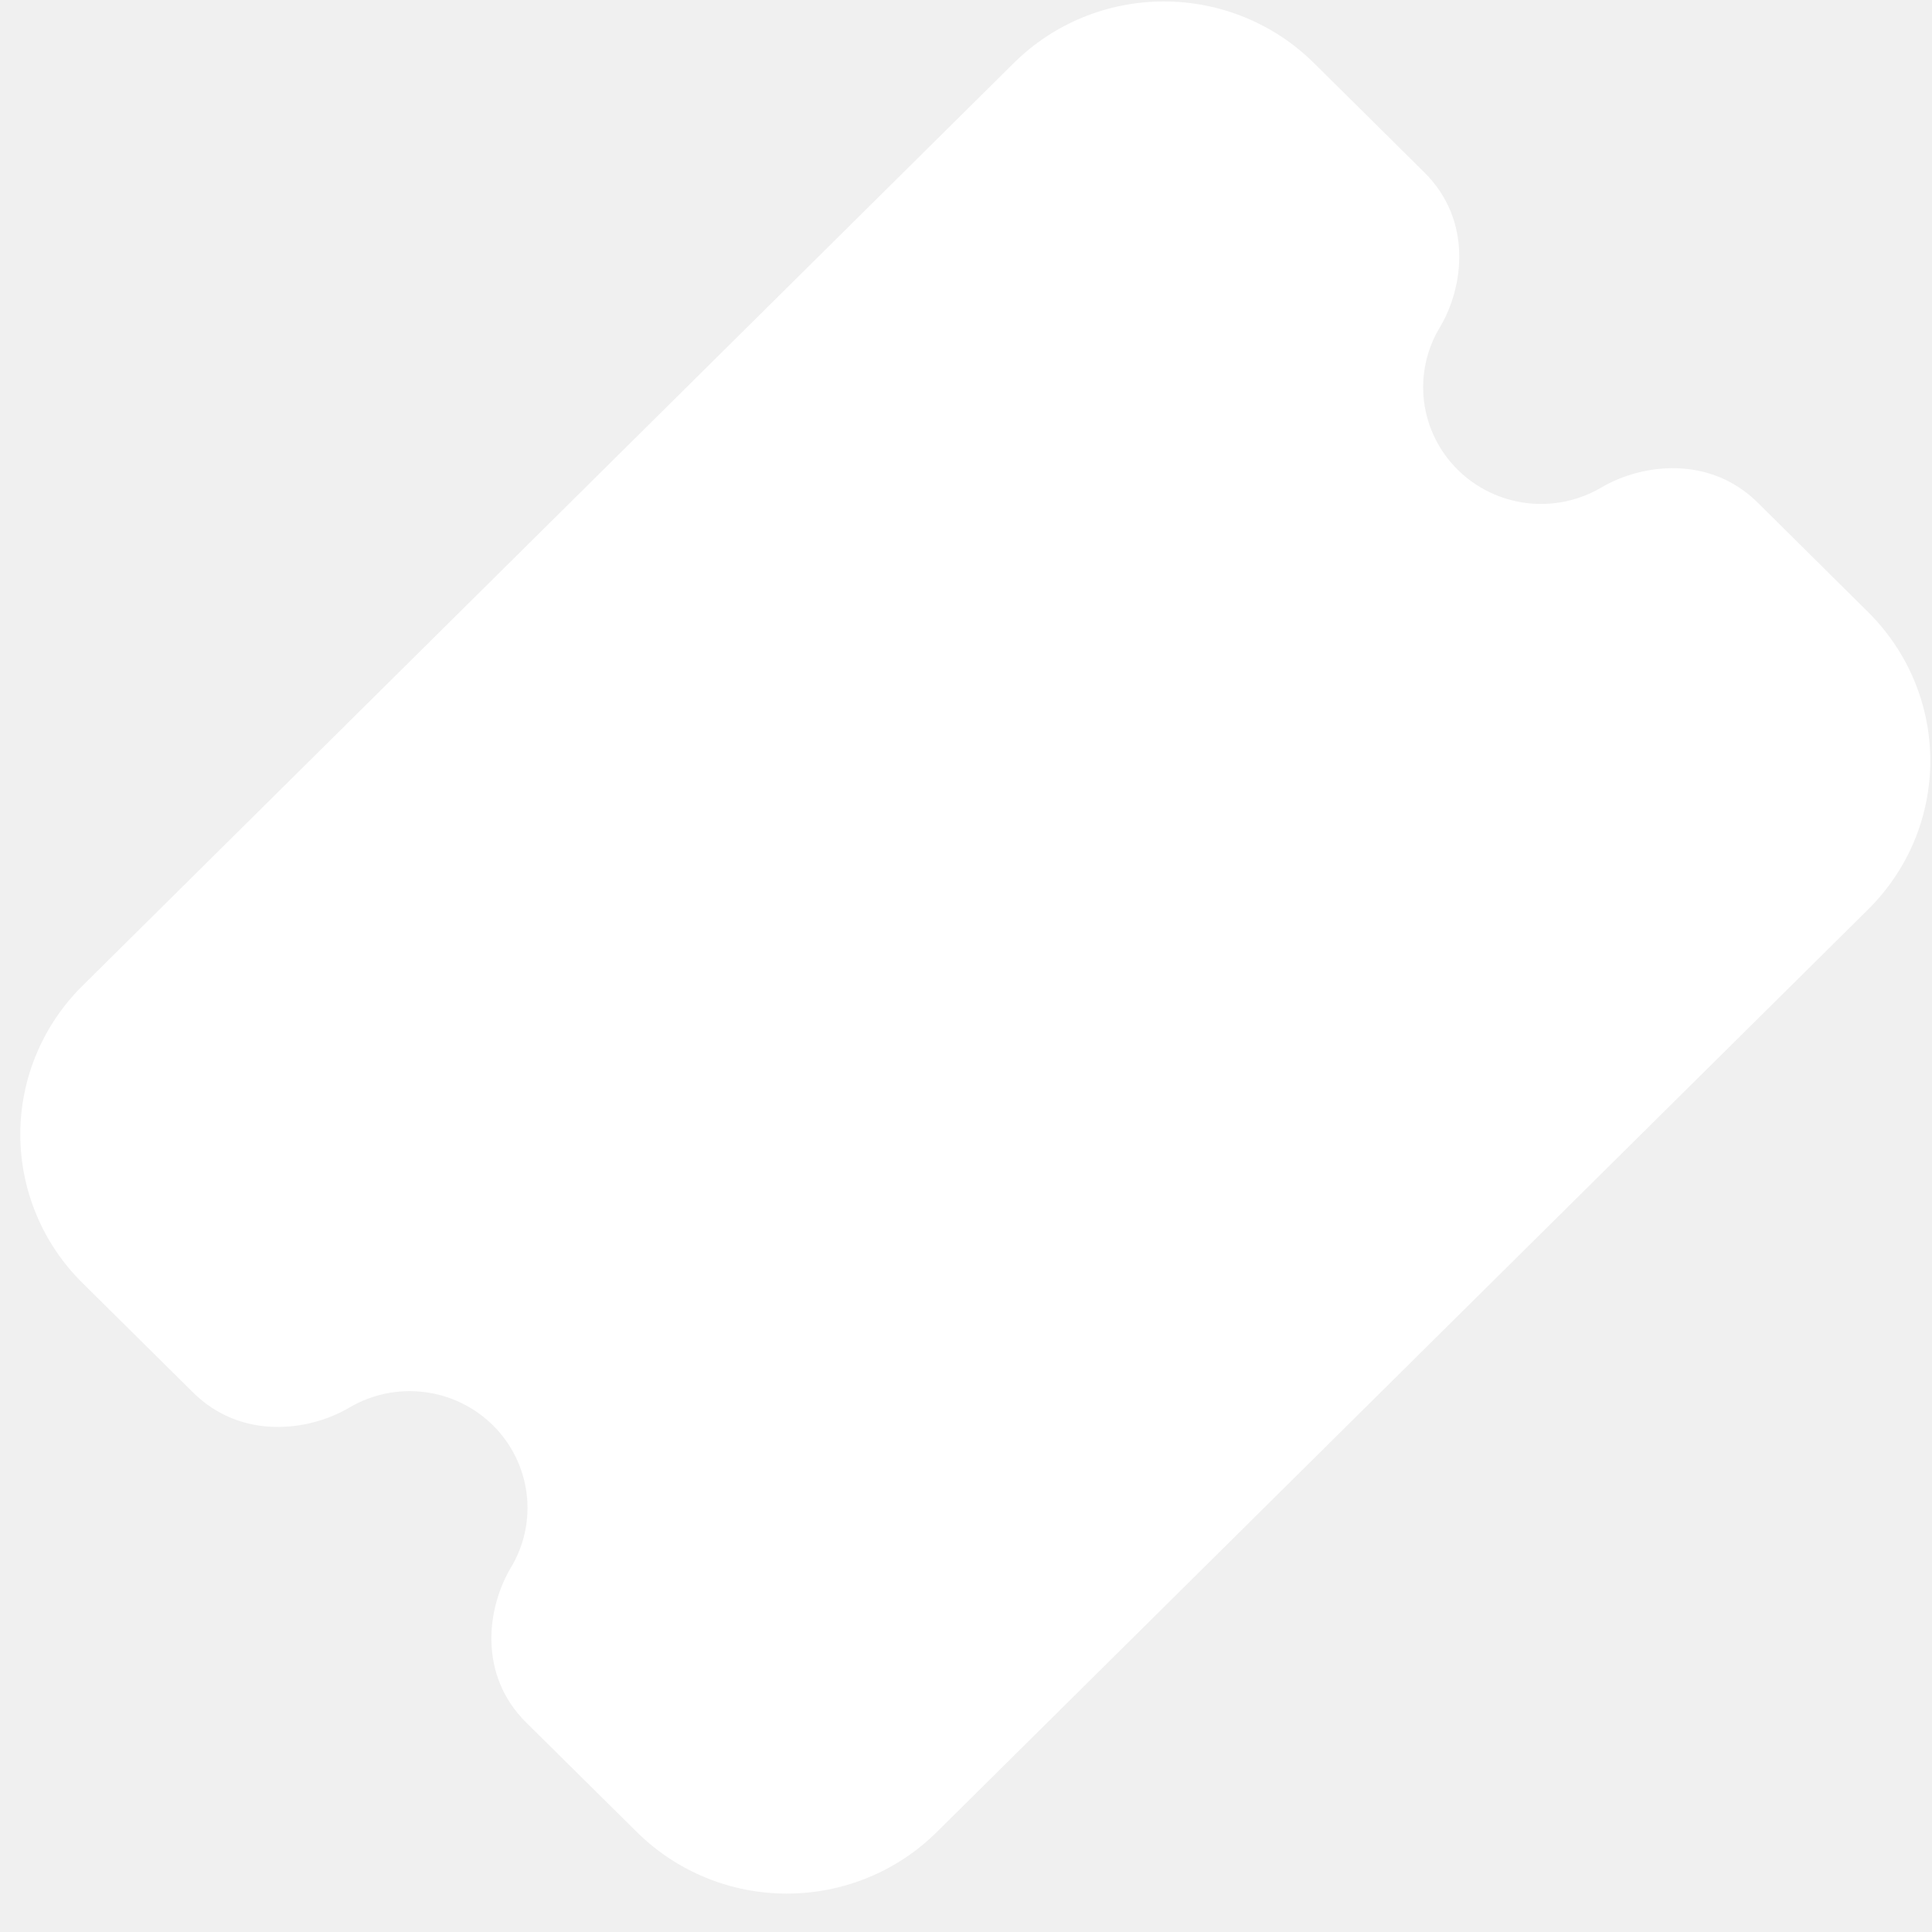
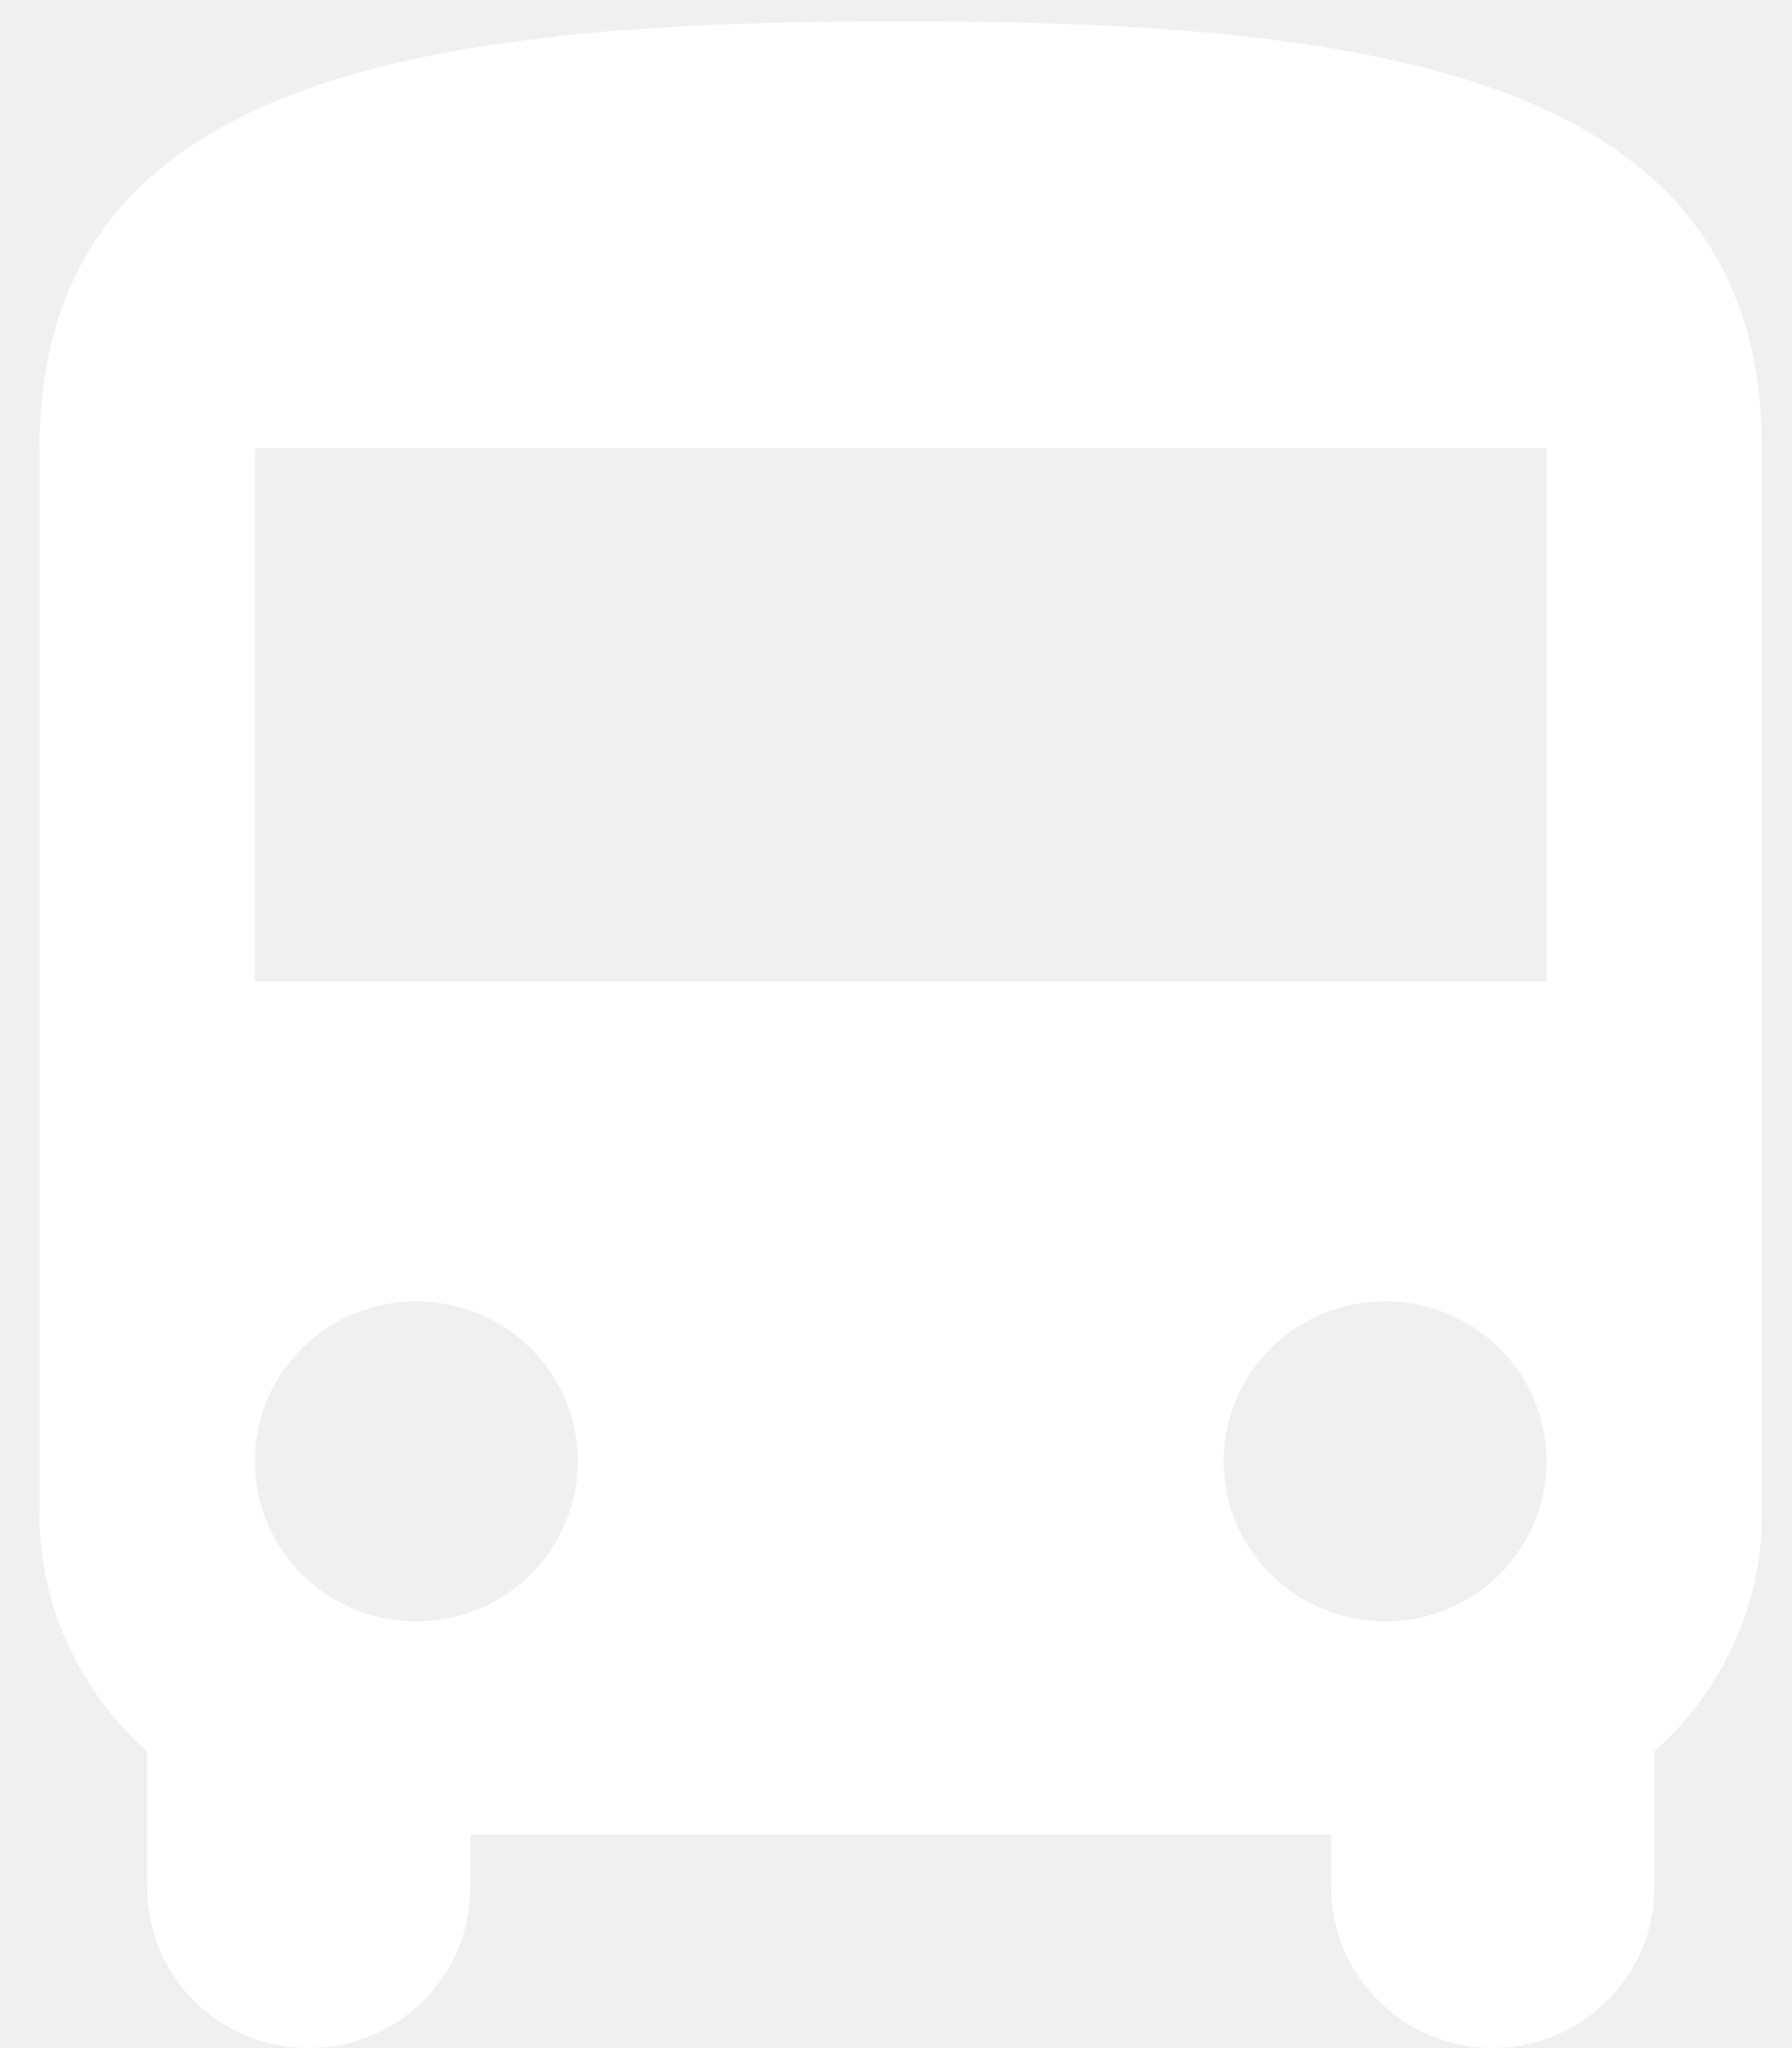
- <svg xmlns="http://www.w3.org/2000/svg" width="32" height="32" viewBox="0 0 32 32" fill="none">
-   <path d="M21.761 1.043C21.102 0.39 20.208 0.024 19.277 0.024C18.345 0.024 17.452 0.39 16.793 1.043L1.366 16.328C1.039 16.651 0.78 17.035 0.604 17.457C0.427 17.879 0.336 18.332 0.336 18.789C0.336 19.246 0.427 19.699 0.604 20.121C0.78 20.544 1.039 20.927 1.366 21.25L3.196 23.062C3.992 23.853 5.112 23.712 5.788 23.313C6.161 23.093 6.597 23.003 7.028 23.057C7.458 23.11 7.858 23.304 8.165 23.608C8.472 23.912 8.668 24.308 8.722 24.735C8.776 25.161 8.685 25.593 8.463 25.963C8.062 26.633 7.918 27.742 8.716 28.531L10.548 30.344C10.874 30.667 11.262 30.924 11.688 31.099C12.114 31.274 12.571 31.364 13.033 31.364C13.494 31.364 13.951 31.274 14.377 31.099C14.804 30.924 15.191 30.667 15.517 30.344L30.943 15.062C31.269 14.739 31.528 14.355 31.705 13.933C31.881 13.511 31.972 13.058 31.972 12.601C31.972 12.144 31.881 11.691 31.705 11.269C31.528 10.846 31.269 10.463 30.943 10.139L29.114 8.326C28.318 7.537 27.197 7.677 26.521 8.076C26.148 8.295 25.711 8.385 25.281 8.332C24.851 8.278 24.45 8.084 24.144 7.78C23.837 7.476 23.641 7.08 23.587 6.654C23.533 6.227 23.624 5.795 23.846 5.426C24.248 4.756 24.39 3.646 23.593 2.857L21.762 1.043H21.761Z" fill="white" />
+ <svg xmlns="http://www.w3.org/2000/svg" width="28" height="32" viewBox="0 0 28 32" fill="none">
+   <path d="M0.618 23.667C0.618 25.134 1.274 26.45 2.301 27.367V29.5C2.301 30.884 3.428 32 4.824 32C6.22 32 7.348 30.884 7.348 29.5V28.667H20.806V29.5C20.806 30.867 21.934 32 23.33 32C24.71 32 25.854 30.884 25.854 29.5V27.367C26.88 26.45 27.536 25.134 27.536 23.667V7C27.536 1.167 21.513 0.333 14.077 0.333C6.641 0.333 0.618 1.167 0.618 7V23.667ZM6.506 25.334C5.11 25.334 3.983 24.217 3.983 22.834C3.983 21.45 5.11 20.334 6.506 20.334C7.903 20.334 9.03 21.45 9.03 22.834C9.03 24.217 7.903 25.334 6.506 25.334ZM21.648 25.334C20.251 25.334 19.124 24.217 19.124 22.834C19.124 21.45 20.251 20.334 21.648 20.334C23.044 20.334 24.171 21.45 24.171 22.834C24.171 24.217 23.044 25.334 21.648 25.334ZM24.171 15.334H3.983V7H24.171V15.334Z" fill="white" />
</svg>
